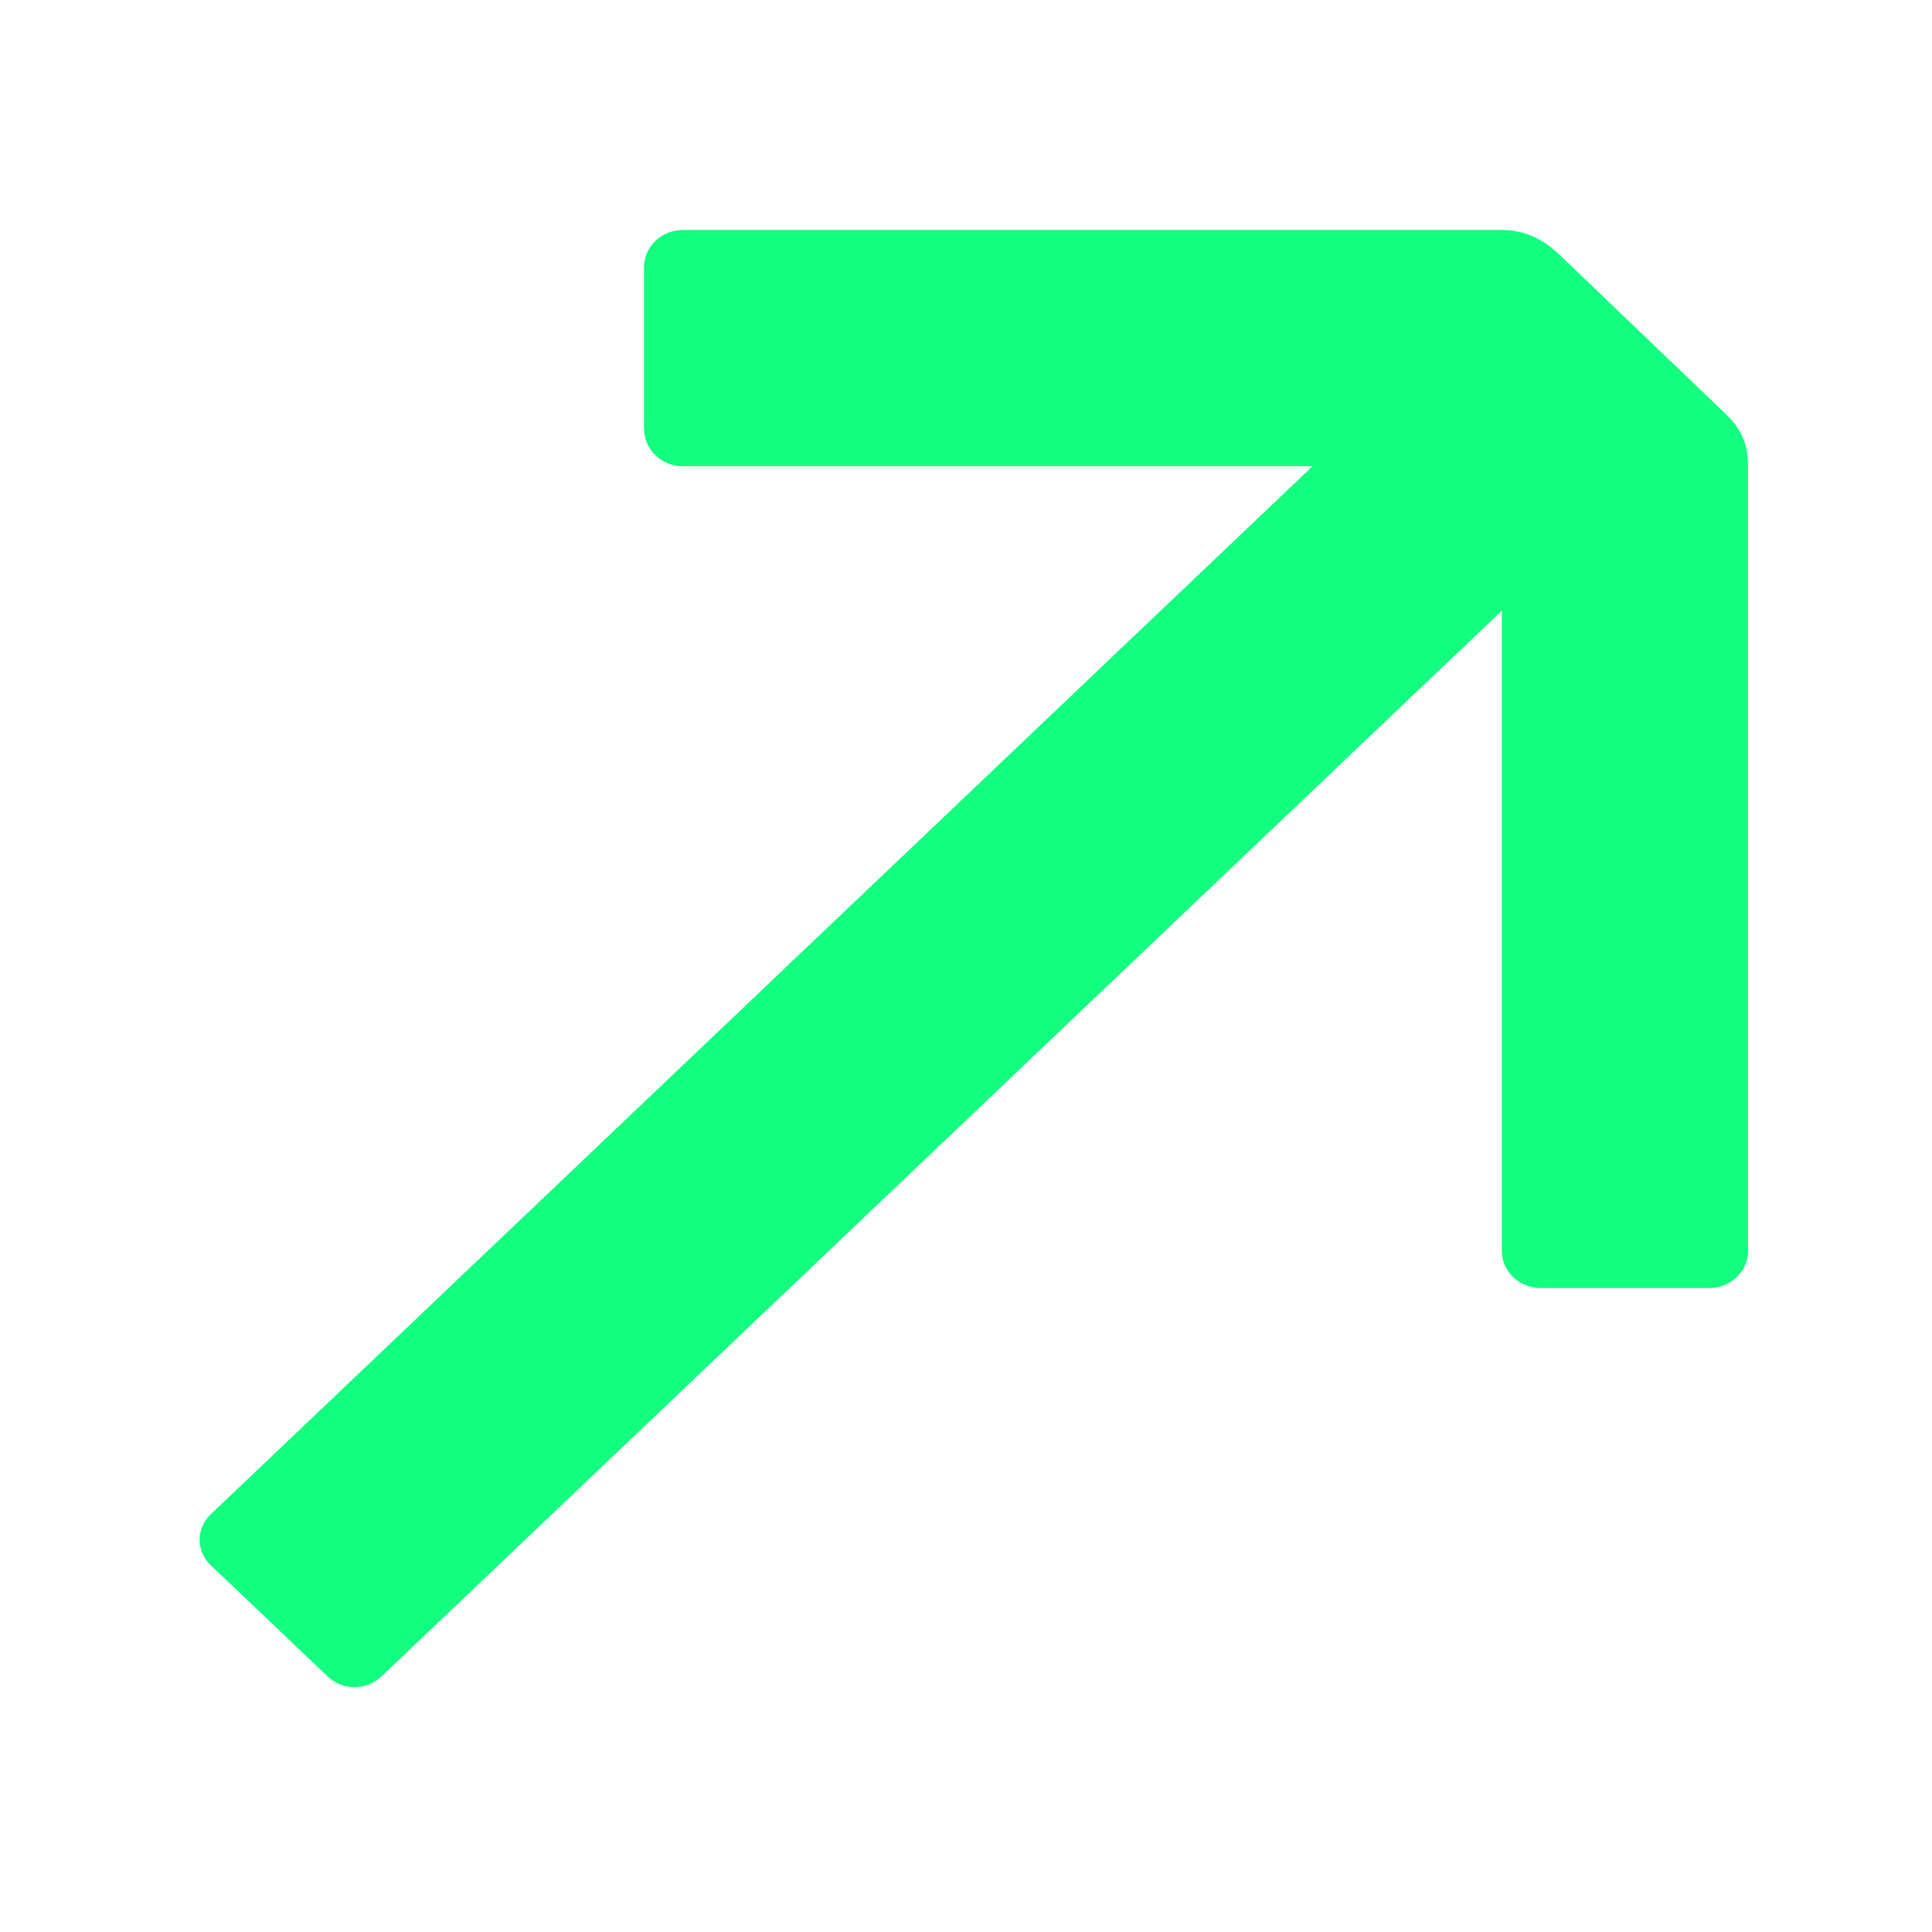
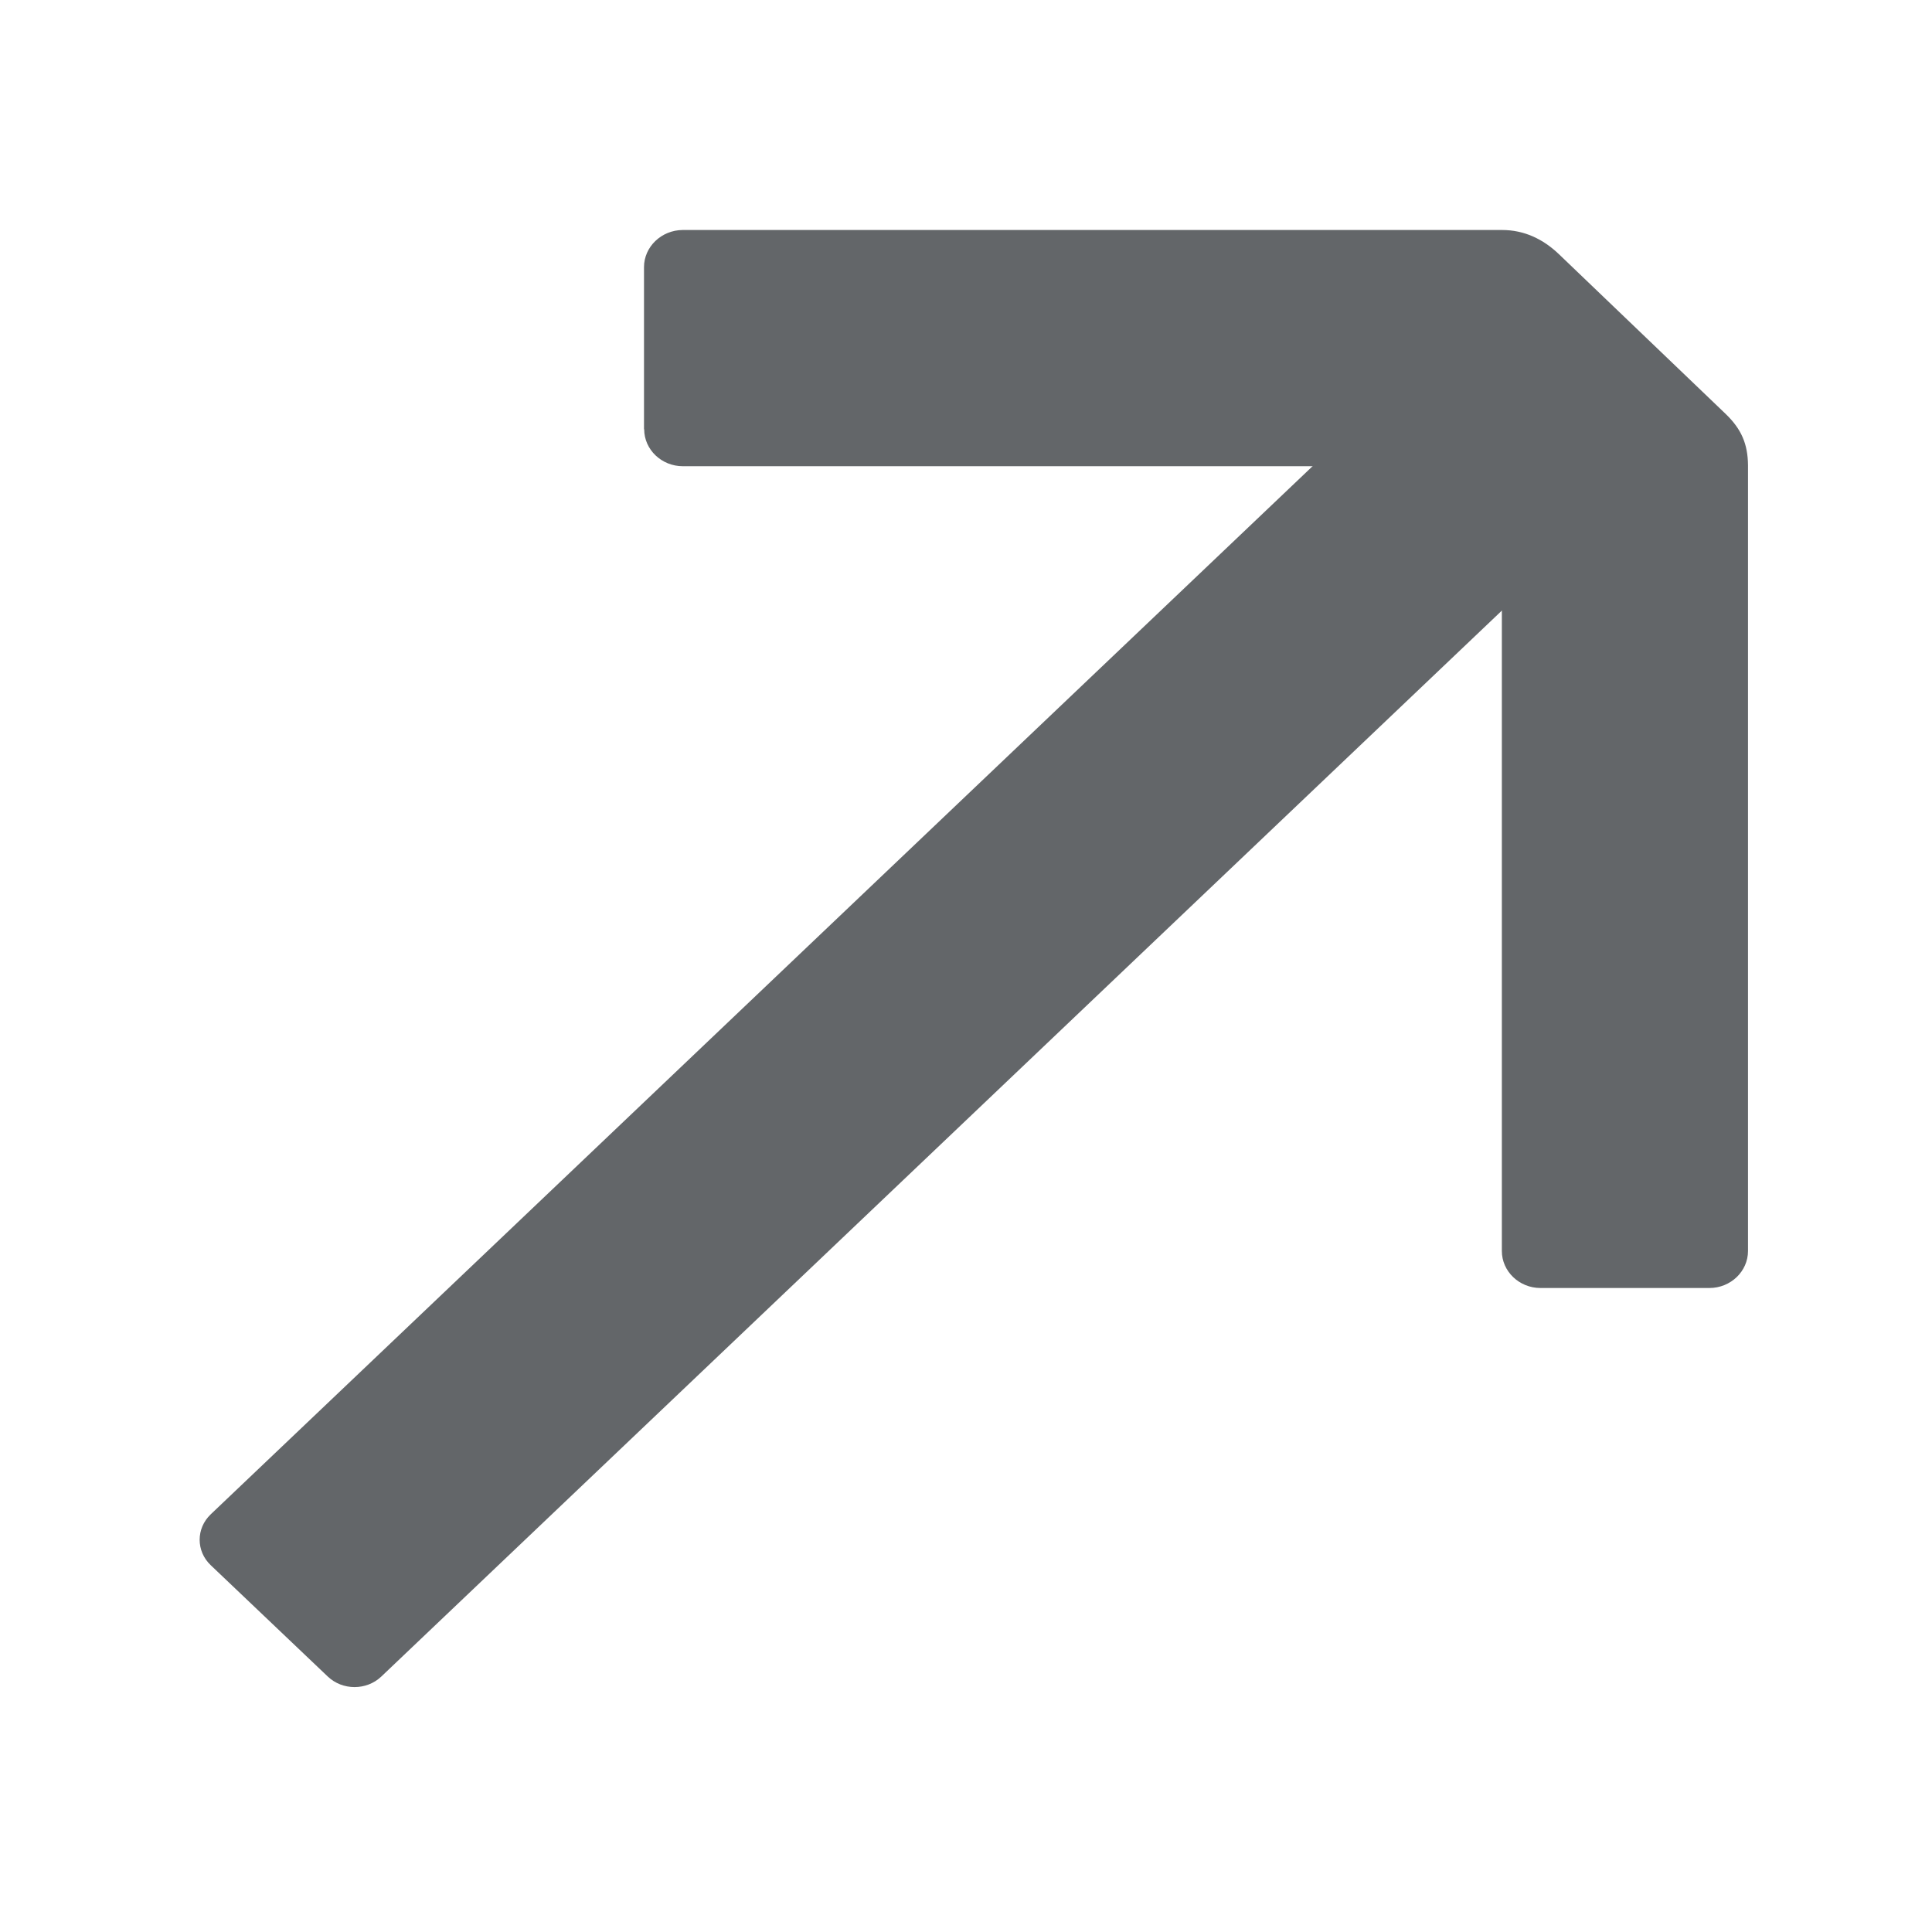
<svg xmlns="http://www.w3.org/2000/svg" width="42" height="42" viewBox="0 0 42 42" fill="none">
-   <path d="M14.004 9.332C14.004 9.774 14.382 10.135 14.843 10.135H30.041C31.689 10.135 32.649 11.055 32.649 12.57V27.196C32.649 27.638 33.026 28 33.488 28H37.161C37.623 28 38 27.638 38 27.196V10.115C37.996 9.653 37.857 9.328 37.514 8.998L33.89 5.526C33.546 5.197 33.135 5 32.653 5H14.839C14.377 5.004 14 5.366 14 5.808V9.332H14.004Z" fill="#12FF80" />
-   <path d="M4.581 34.026L7.126 36.447C7.447 36.752 7.968 36.752 8.289 36.447L33.284 12.67C33.605 12.364 33.605 11.869 33.284 11.564L30.739 9.143C30.418 8.838 29.898 8.838 29.577 9.143L4.581 32.92C4.26 33.226 4.26 33.721 4.581 34.026Z" fill="#12FF80" />
+   <path d="M14.004 9.332C14.004 9.774 14.382 10.135 14.843 10.135H30.041C31.689 10.135 32.649 11.055 32.649 12.57V27.196C32.649 27.638 33.026 28 33.488 28H37.161C37.623 28 38 27.638 38 27.196V10.115C37.996 9.653 37.857 9.328 37.514 8.998L33.89 5.526C33.546 5.197 33.135 5 32.653 5H14.839C14.377 5.004 14 5.366 14 5.808V9.332H14.004Z" fill="#636669" />
+   <path d="M4.581 34.026L7.126 36.447C7.447 36.752 7.968 36.752 8.289 36.447L33.284 12.67C33.605 12.364 33.605 11.869 33.284 11.564L30.739 9.143C30.418 8.838 29.898 8.838 29.577 9.143L4.581 32.92C4.26 33.226 4.26 33.721 4.581 34.026Z" fill="#636669" />
</svg>
